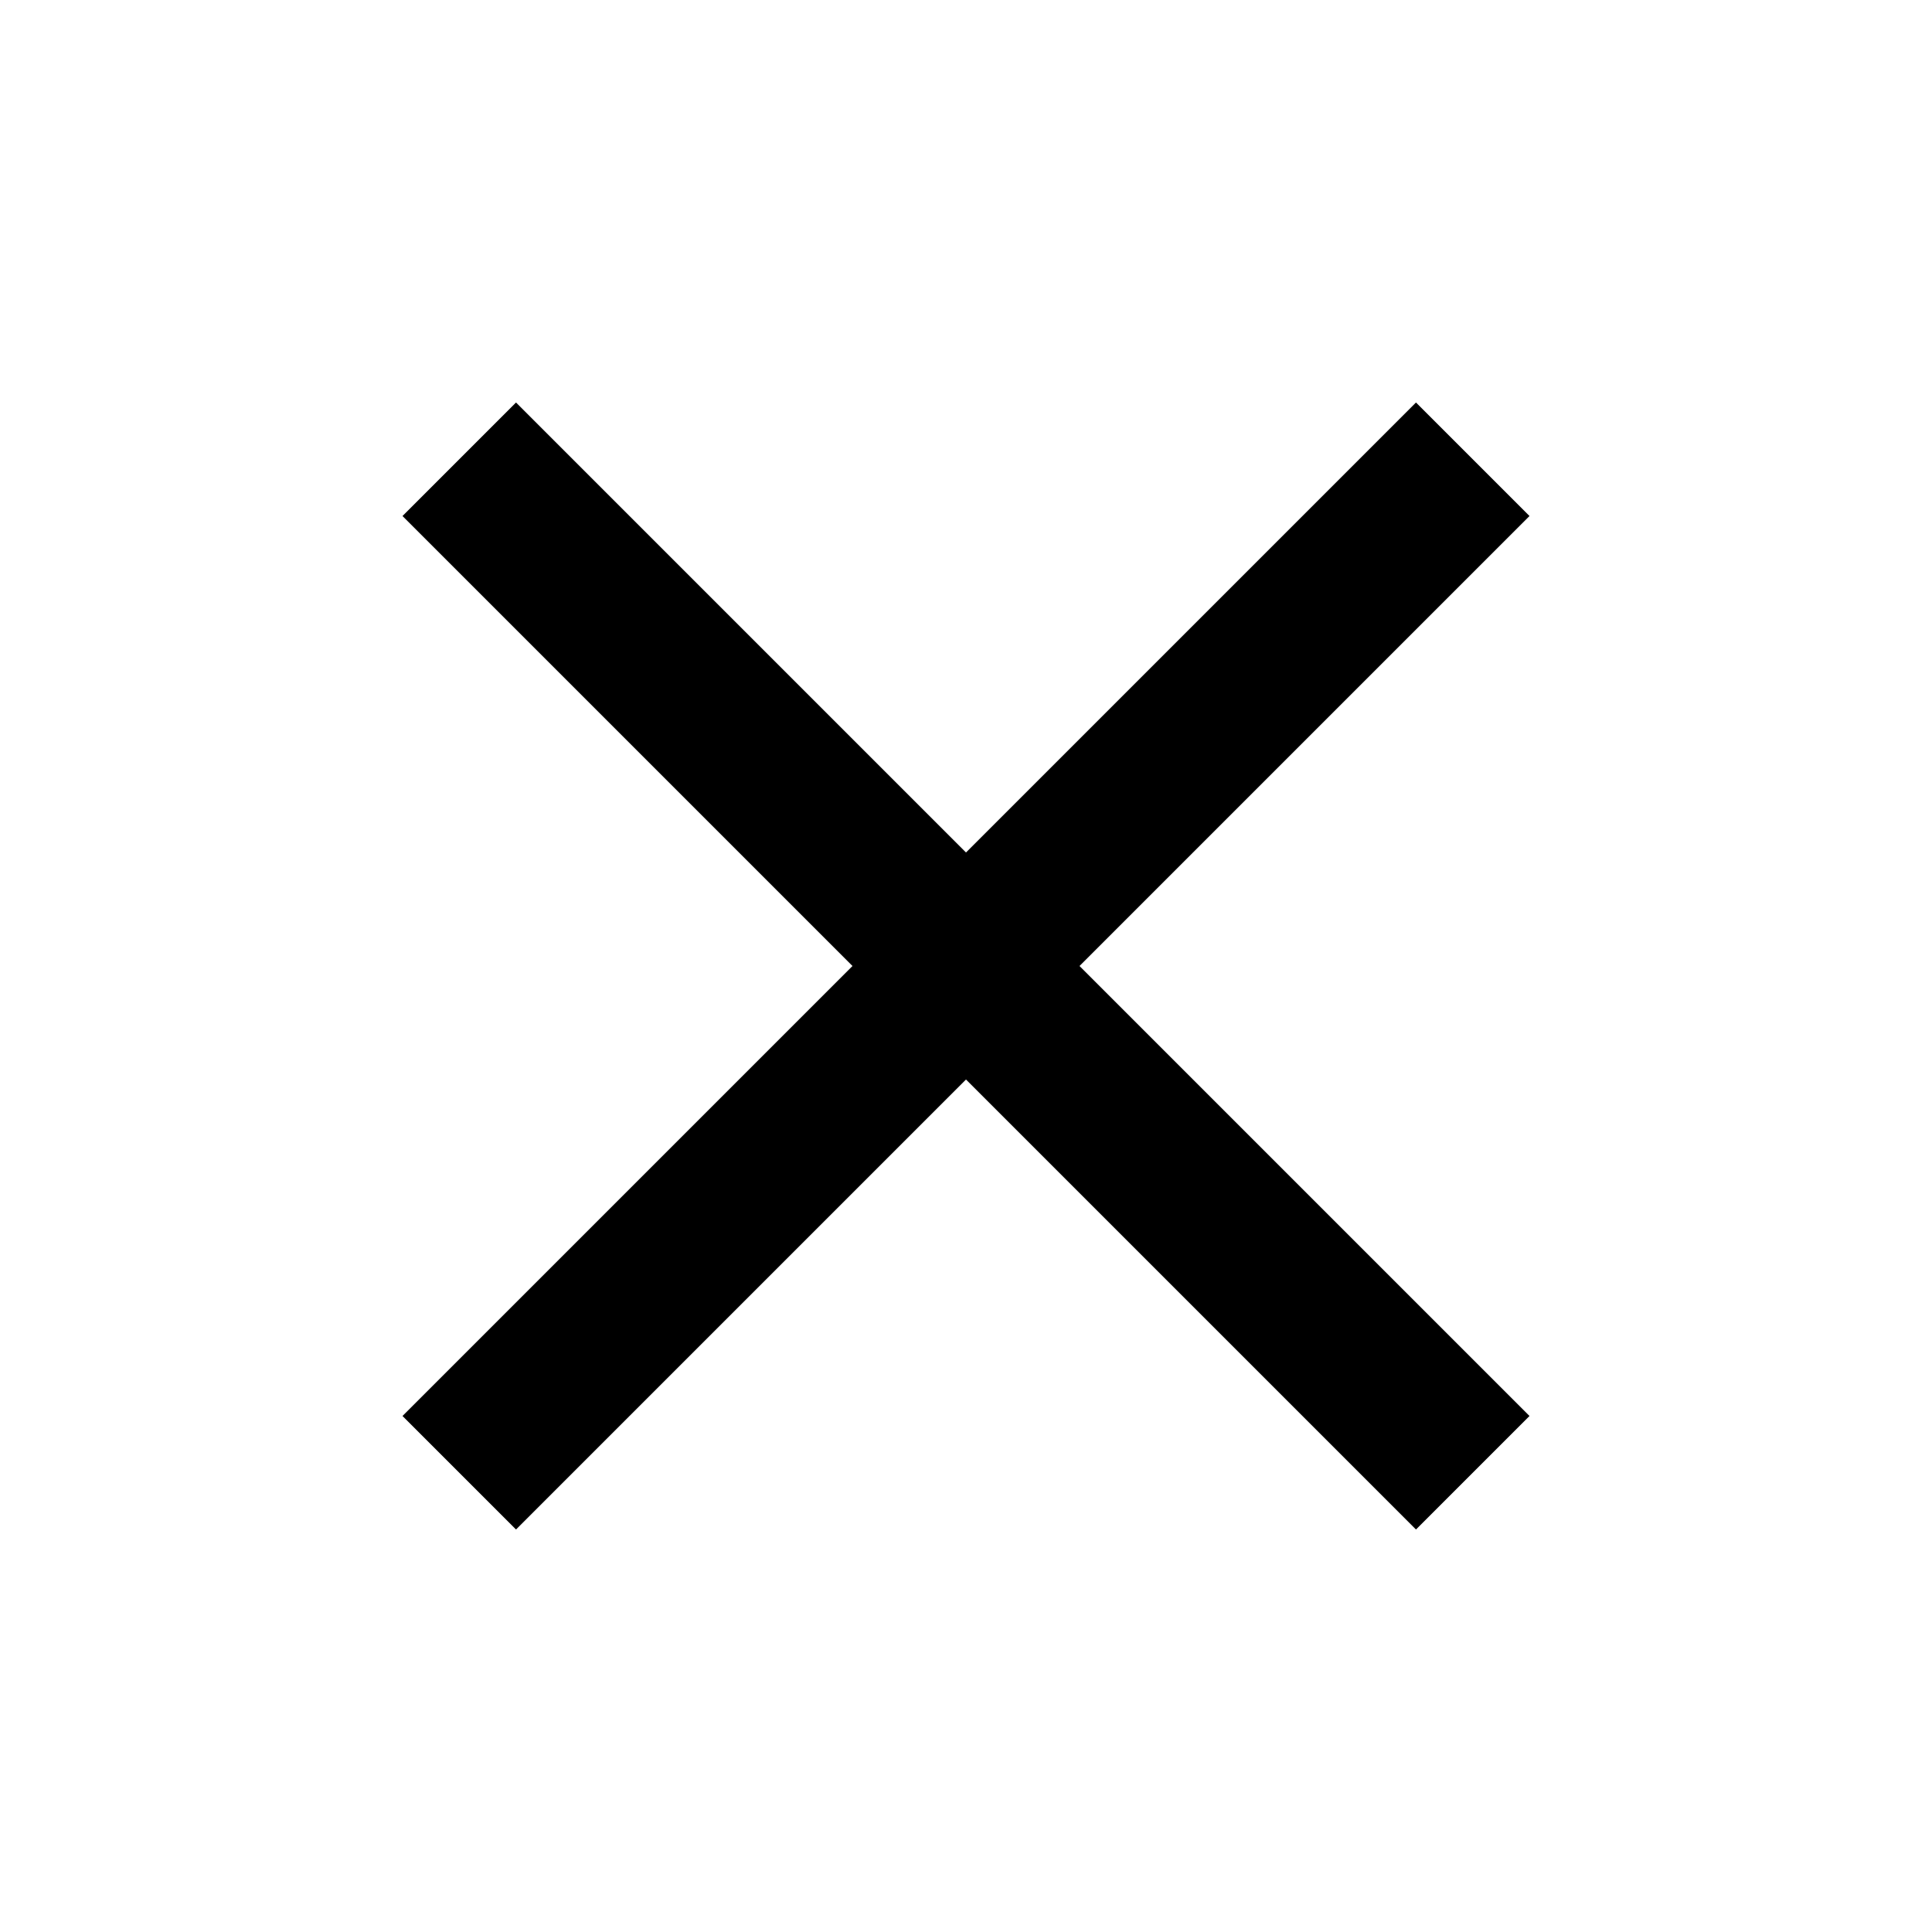
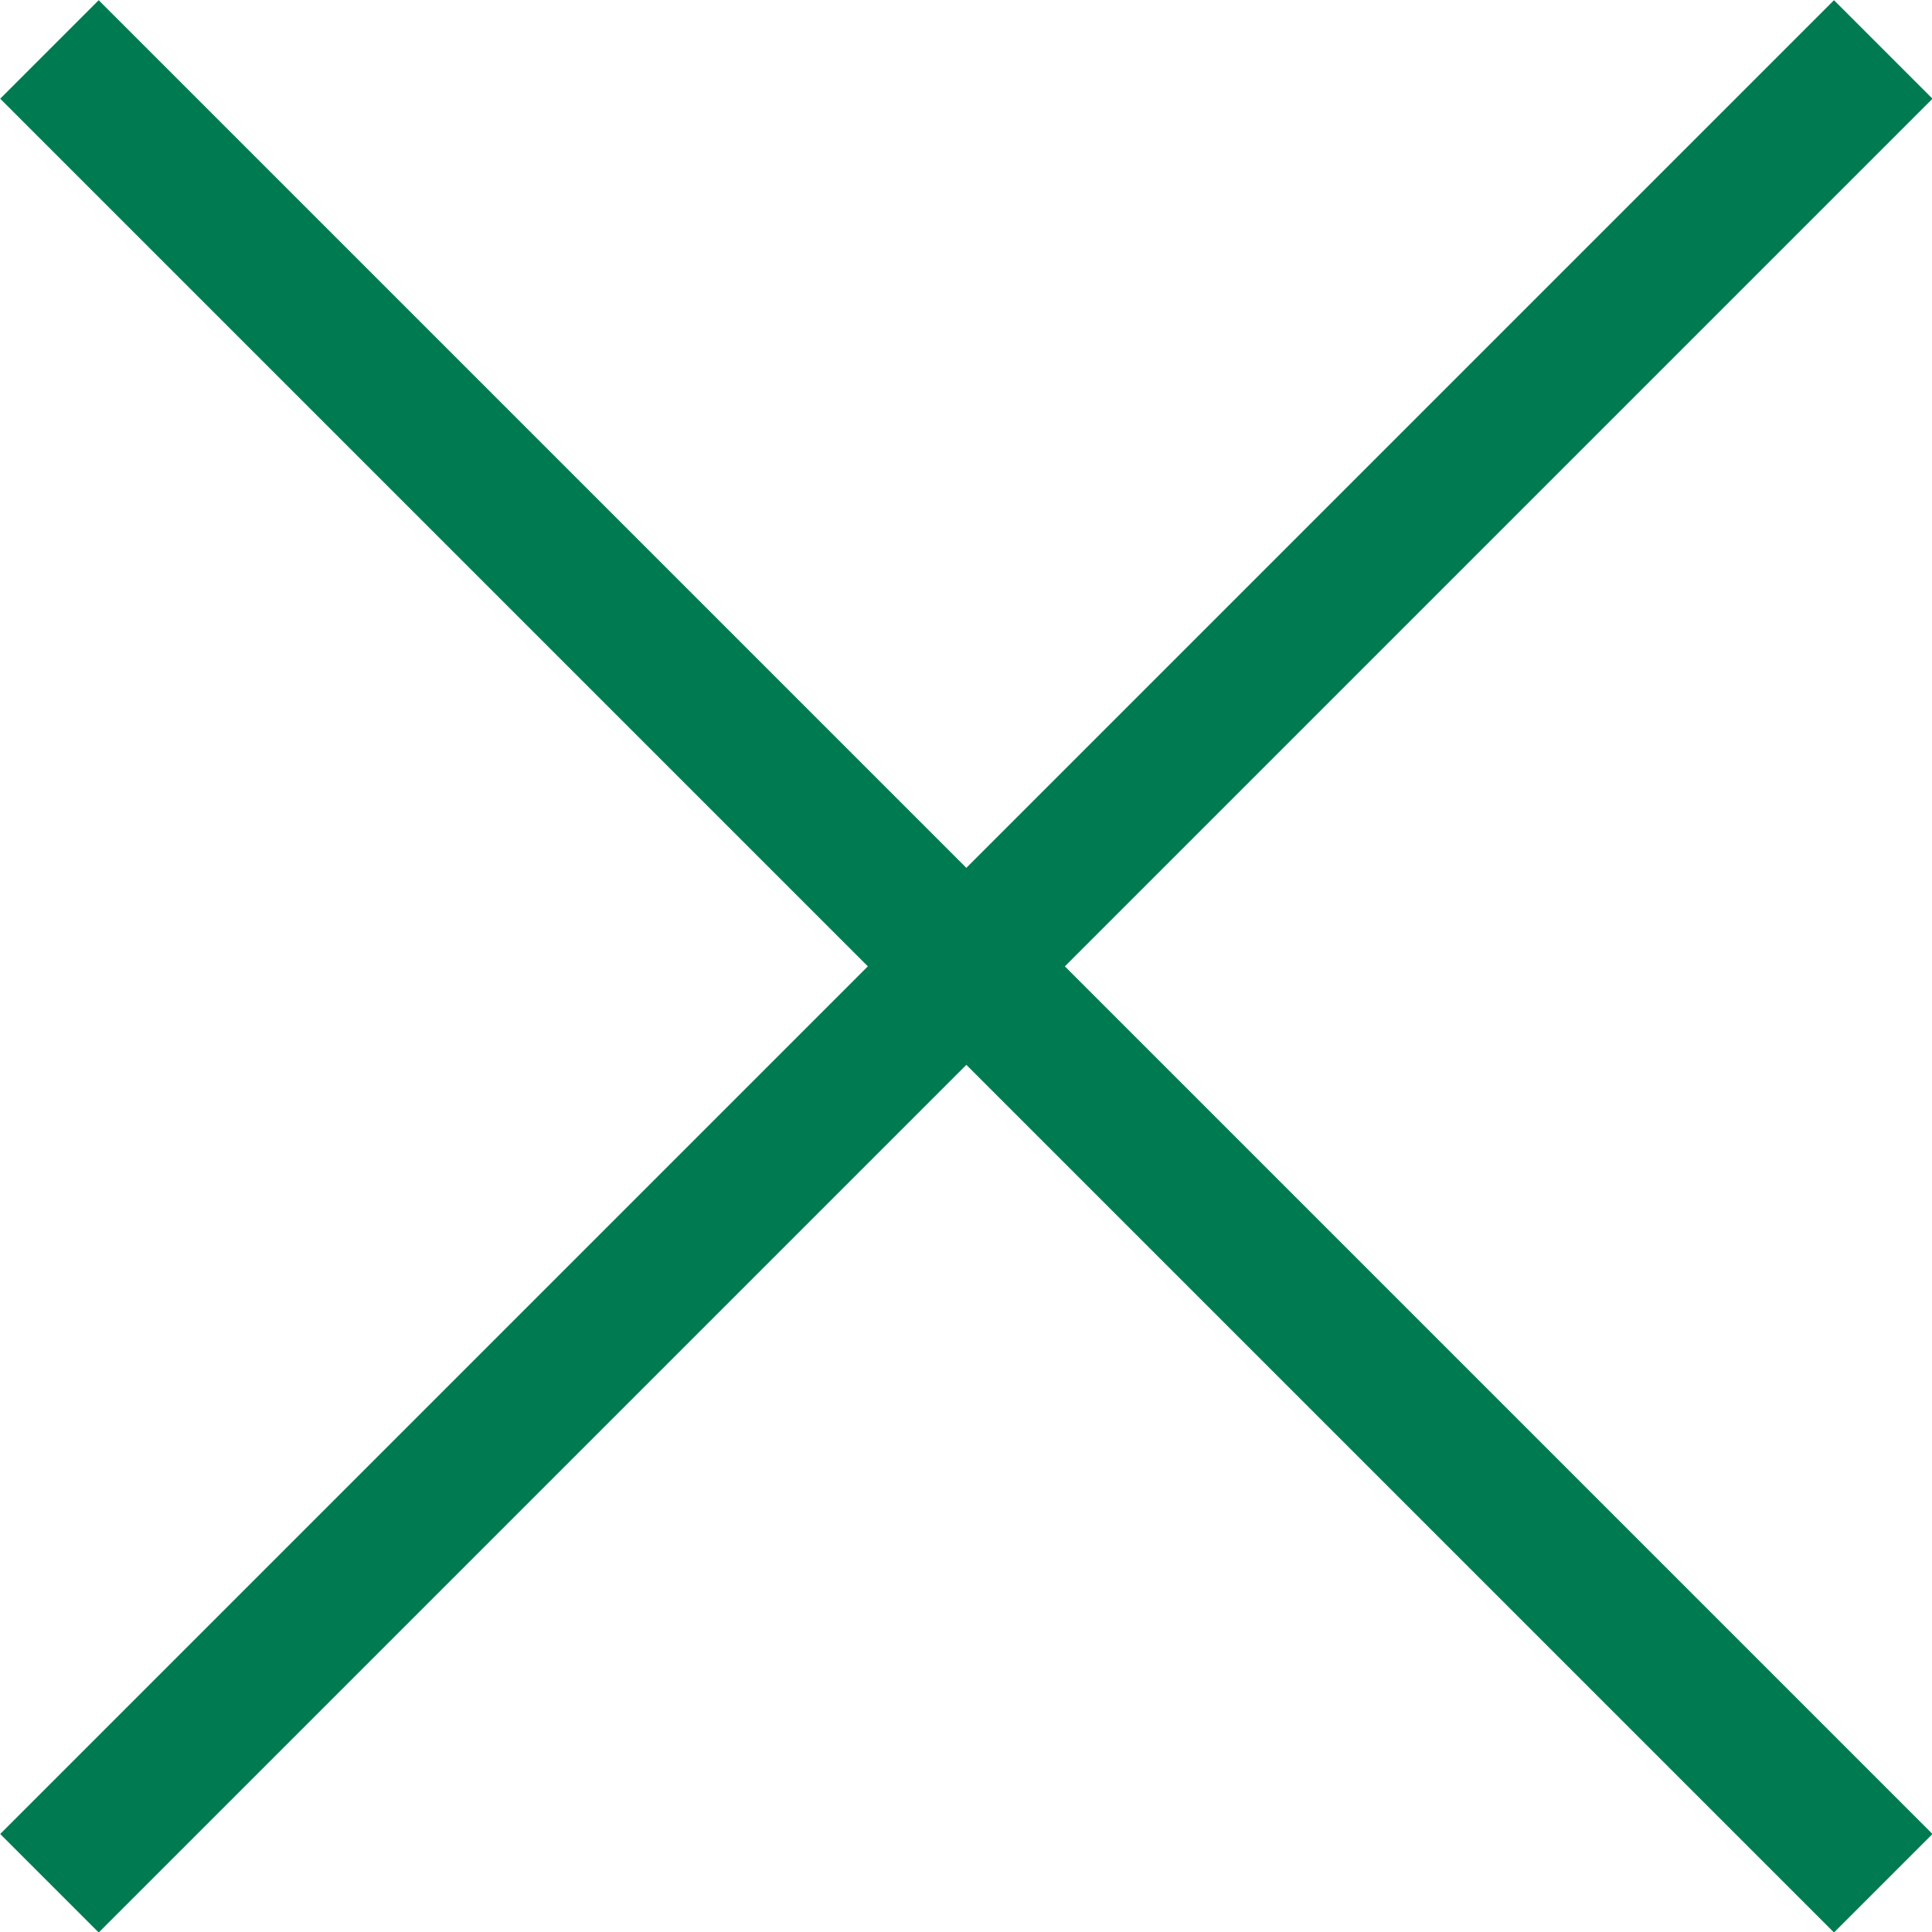
- <svg xmlns="http://www.w3.org/2000/svg" width="24" height="24" viewBox="0 0 24 24">
-   <path d="M19 6.41L17.59 5 12 10.59 6.41 5 5 6.41 10.59 12 5 17.59 6.41 19 12 13.41 17.59 19 19 17.59 13.41 12z" />
+ <svg xmlns="http://www.w3.org/2000/svg" viewBox="0 0 27.74 27.74">
+   <defs>
+     <style>.cls-1{fill:none;stroke:#007a51;stroke-miterlimit:10;stroke-width:2px;}</style>
+   </defs>
+   <g id="Layer_2" data-name="Layer 2">
+     <g id="Layer_1-2" data-name="Layer 1">
+       <line class="cls-1" x1="27.04" y1="0.71" x2="0.71" y2="27.04" />
+       <line class="cls-1" x1="0.71" y1="0.71" x2="27.04" y2="27.04" />
+     </g>
+   </g>
</svg>
